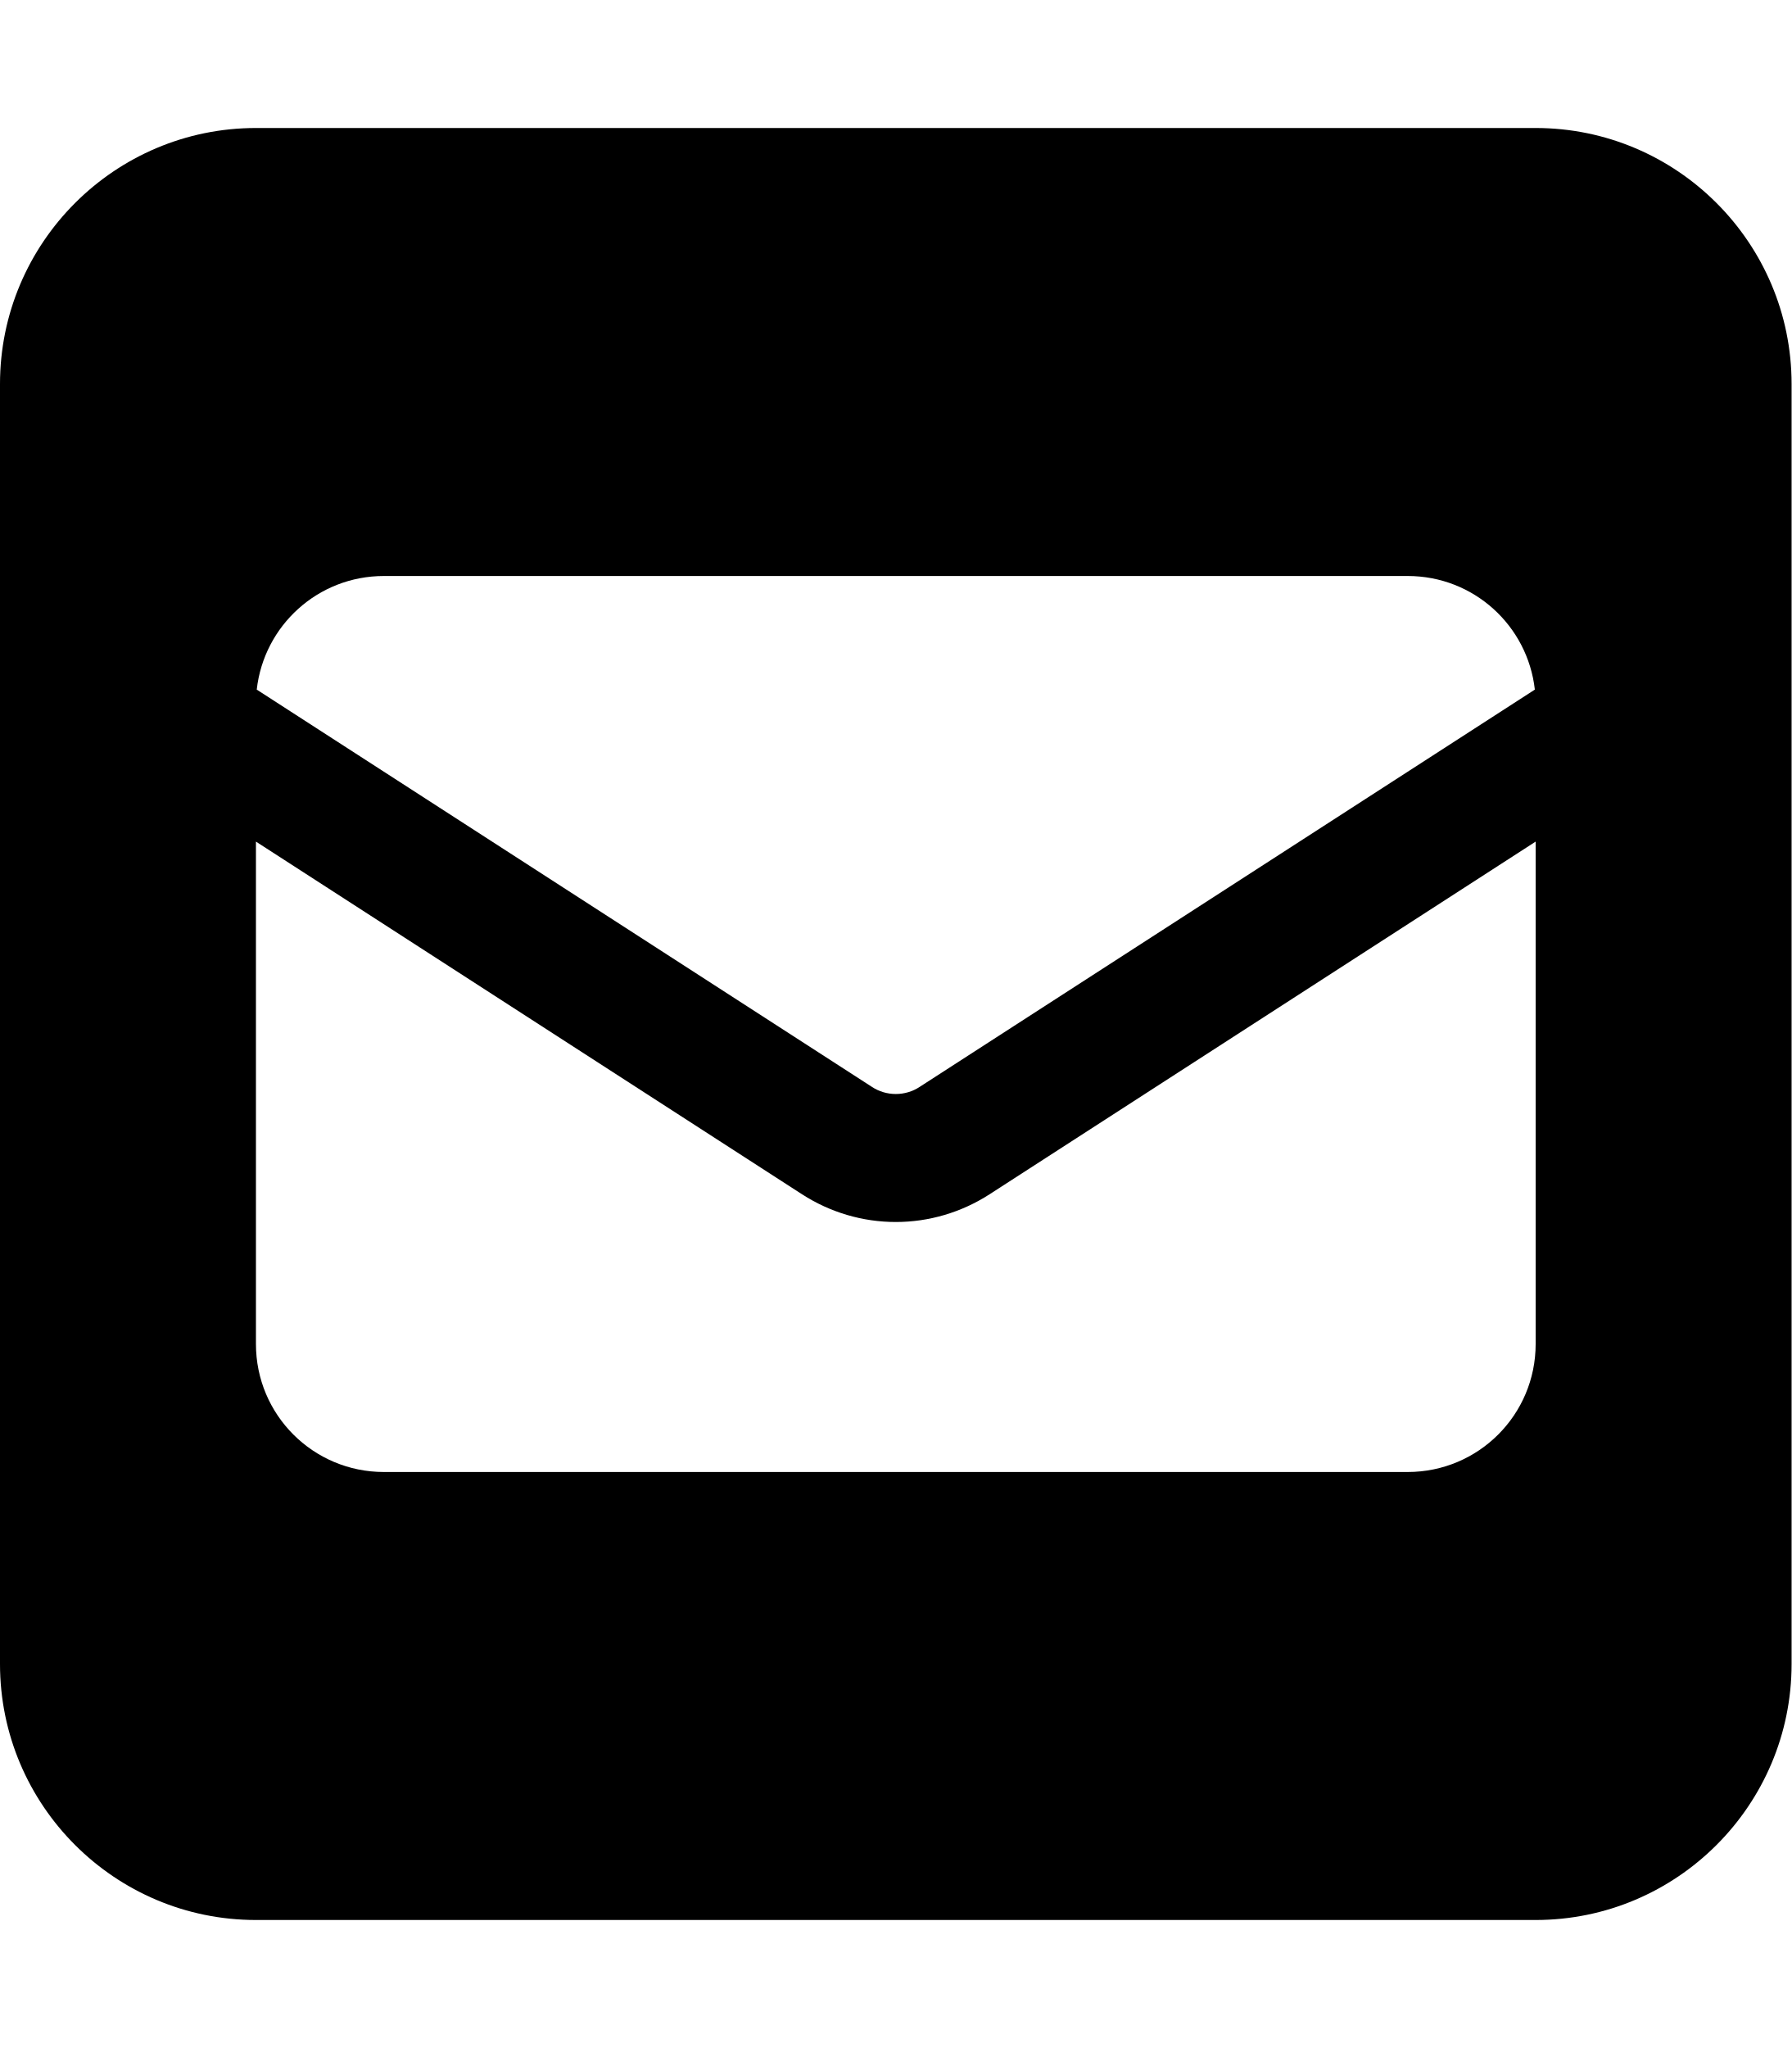
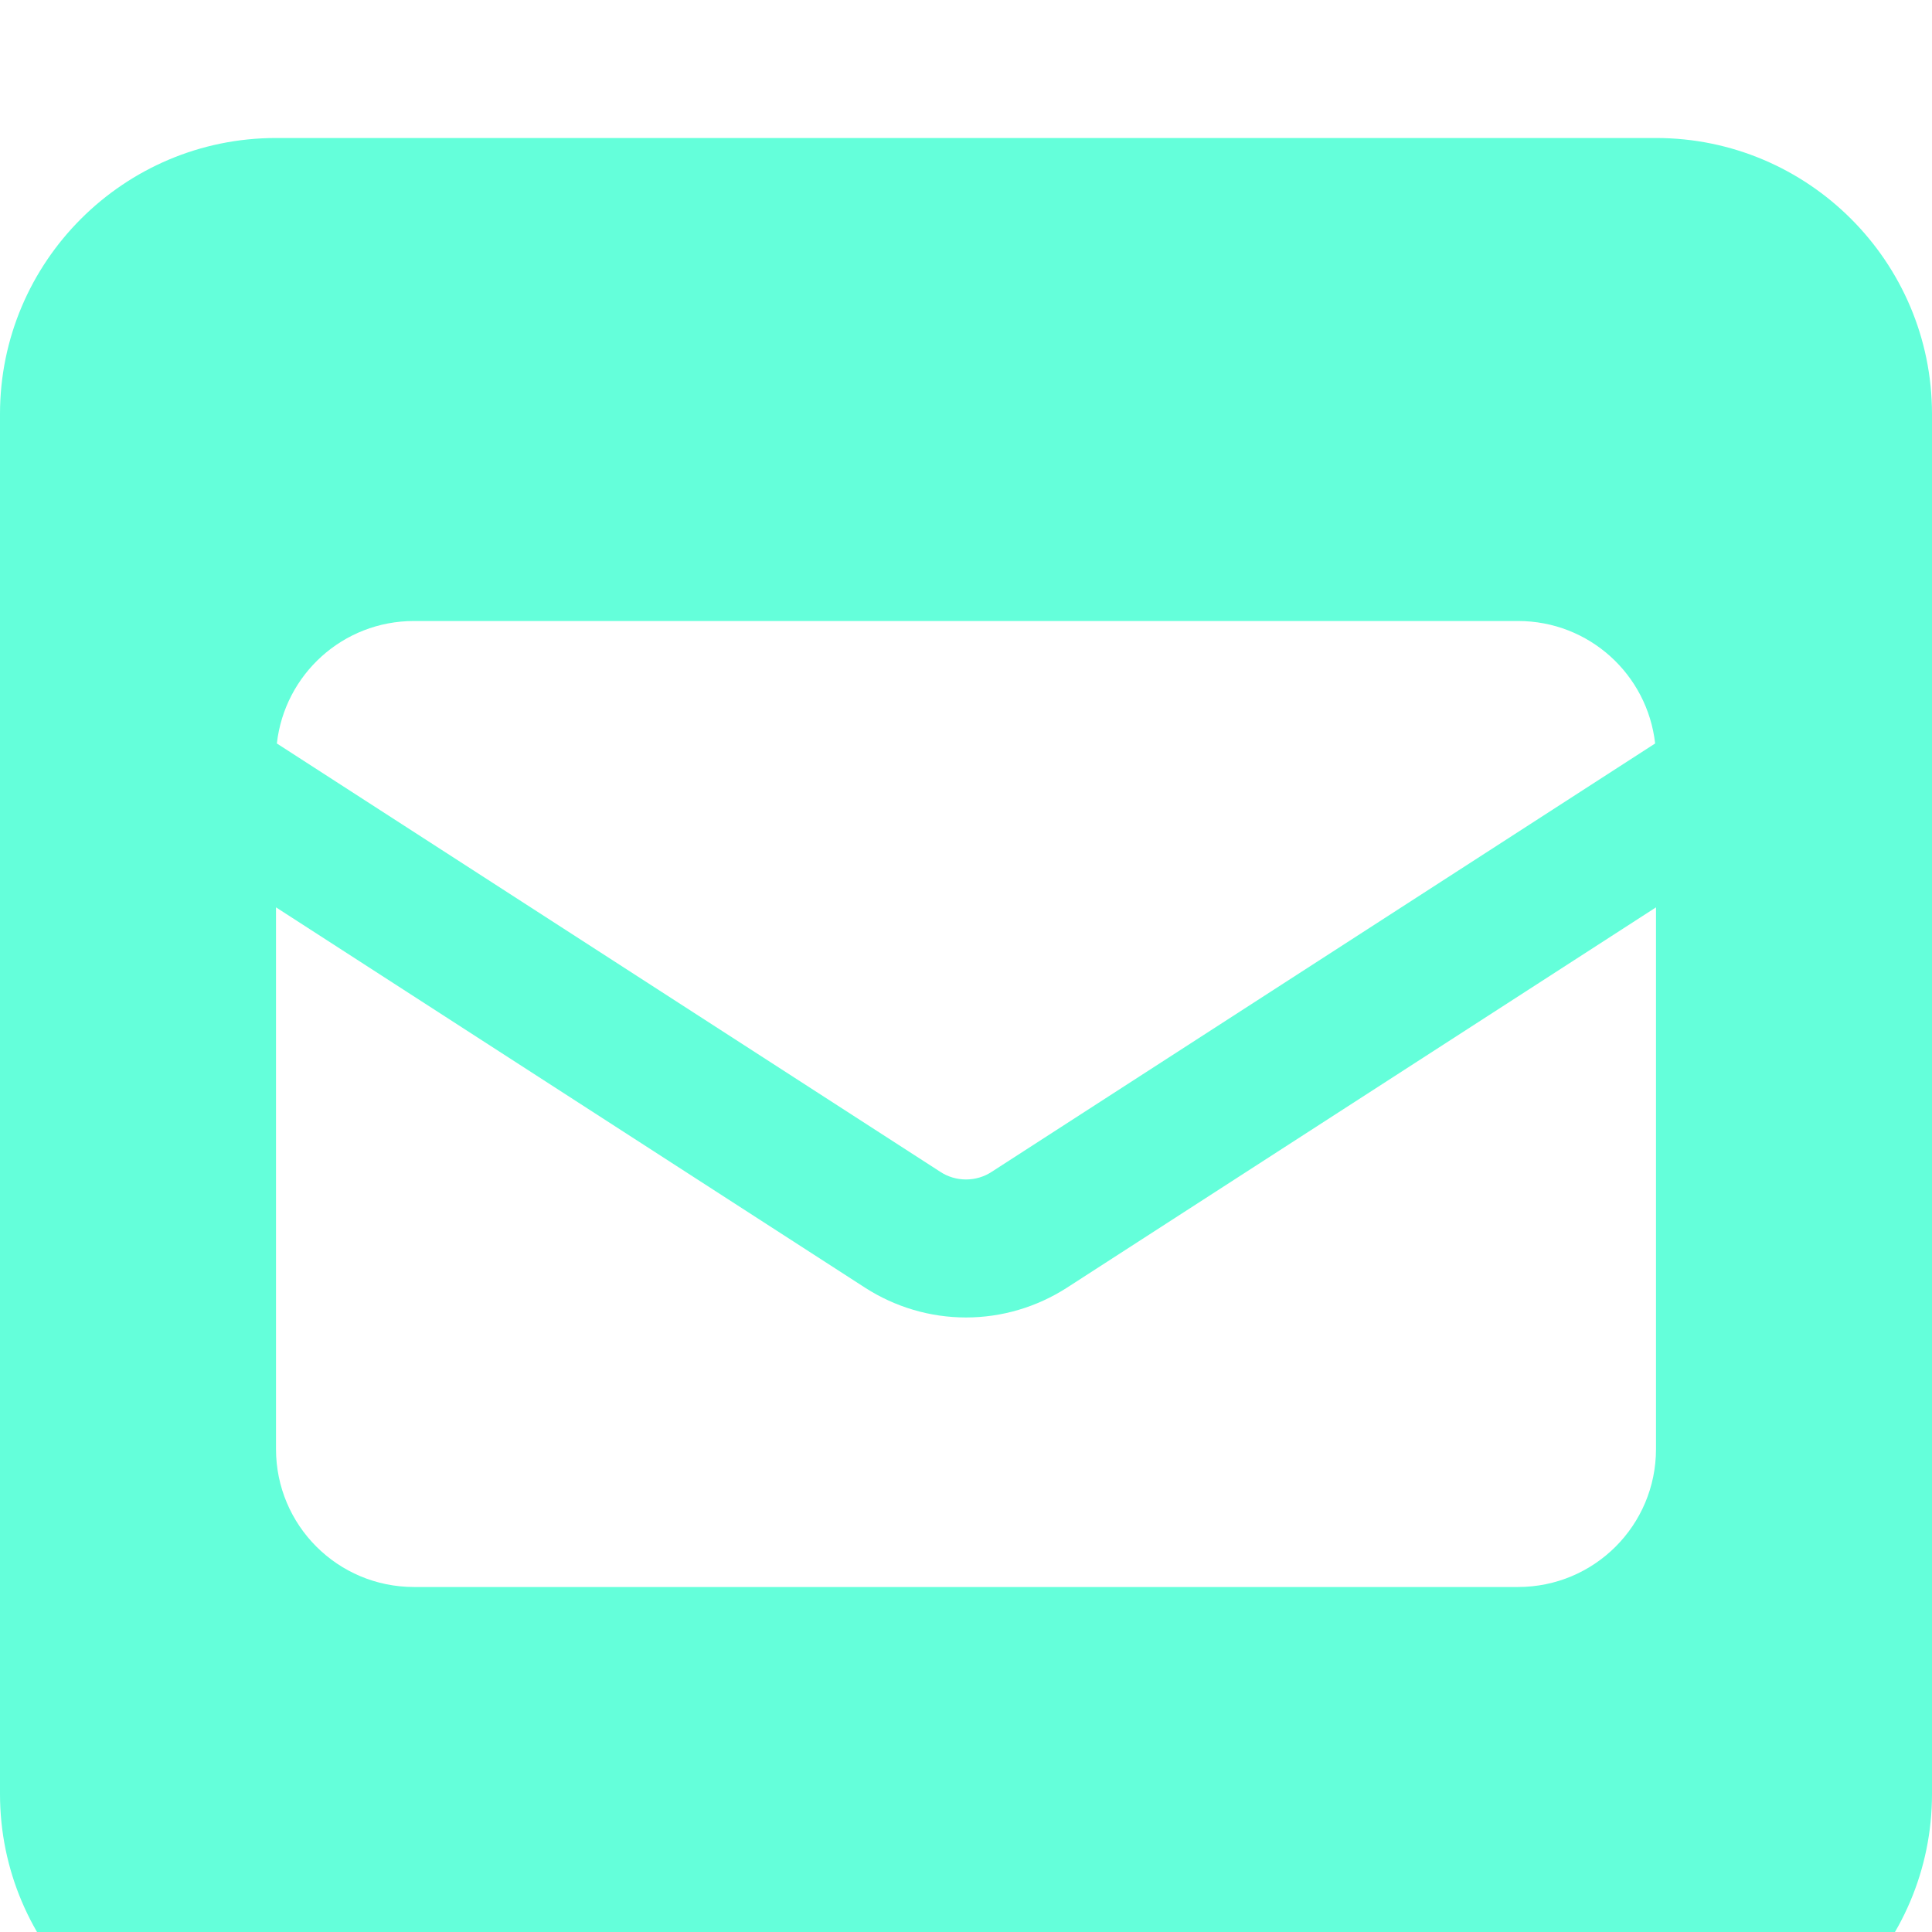
- <svg xmlns="http://www.w3.org/2000/svg" class="icon" viewBox="0 0 448 512">
+ <svg xmlns="http://www.w3.org/2000/svg" class="icon" viewBox="0 0 448 448" style="fill: #64ffda;">
  <path d="M64 32C28.7 32 0 60.7 0 96V416c0 35.3 28.7 64 64 64H384c35.3 0 64-28.7 64-64V96c0-35.3-28.7-64-64-64H64zM218 271.7L64.2 172.4C66 156.4 79.5 144 96 144H352c16.5 0 30 12.4 31.8 28.4L230 271.7c-1.8 1.2-3.9 1.8-6 1.8s-4.2-.6-6-1.8zm29.4 26.9L384 210.4V336c0 17.7-14.3 32-32 32H96c-17.7 0-32-14.3-32-32V210.4l136.6 88.2c7 4.5 15.1 6.9 23.4 6.9s16.4-2.4 23.4-6.9z" />
</svg>
